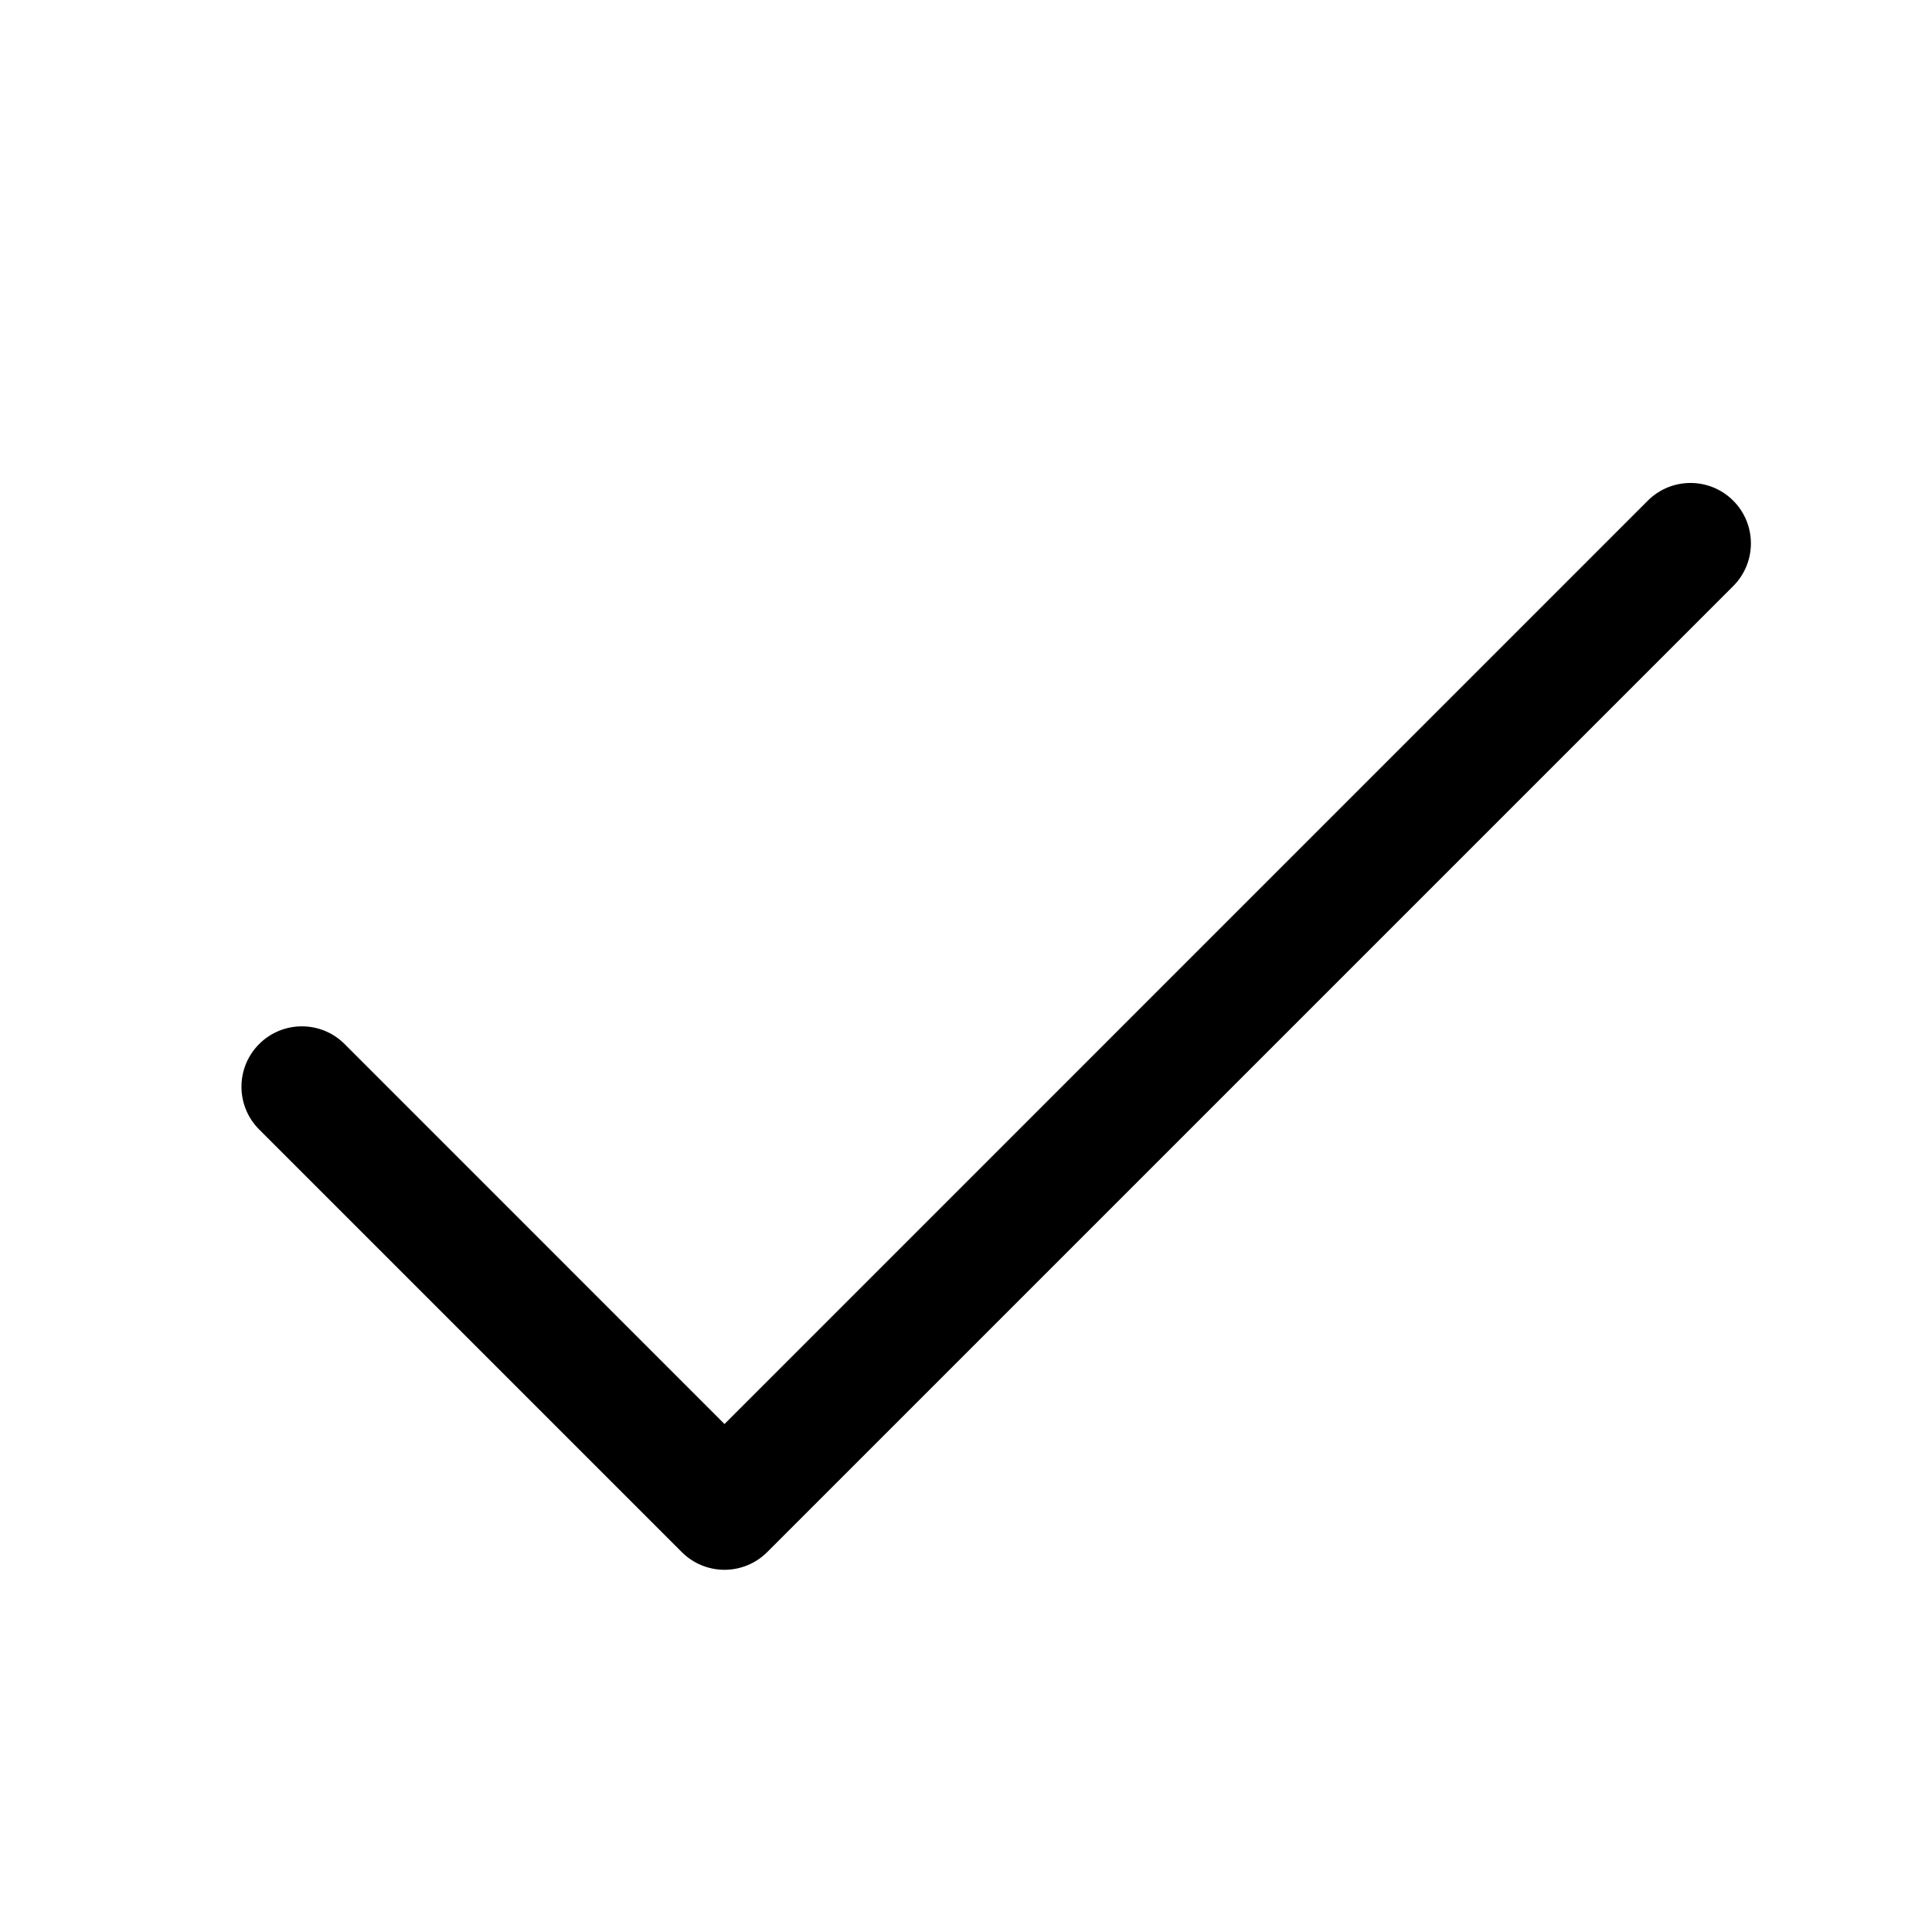
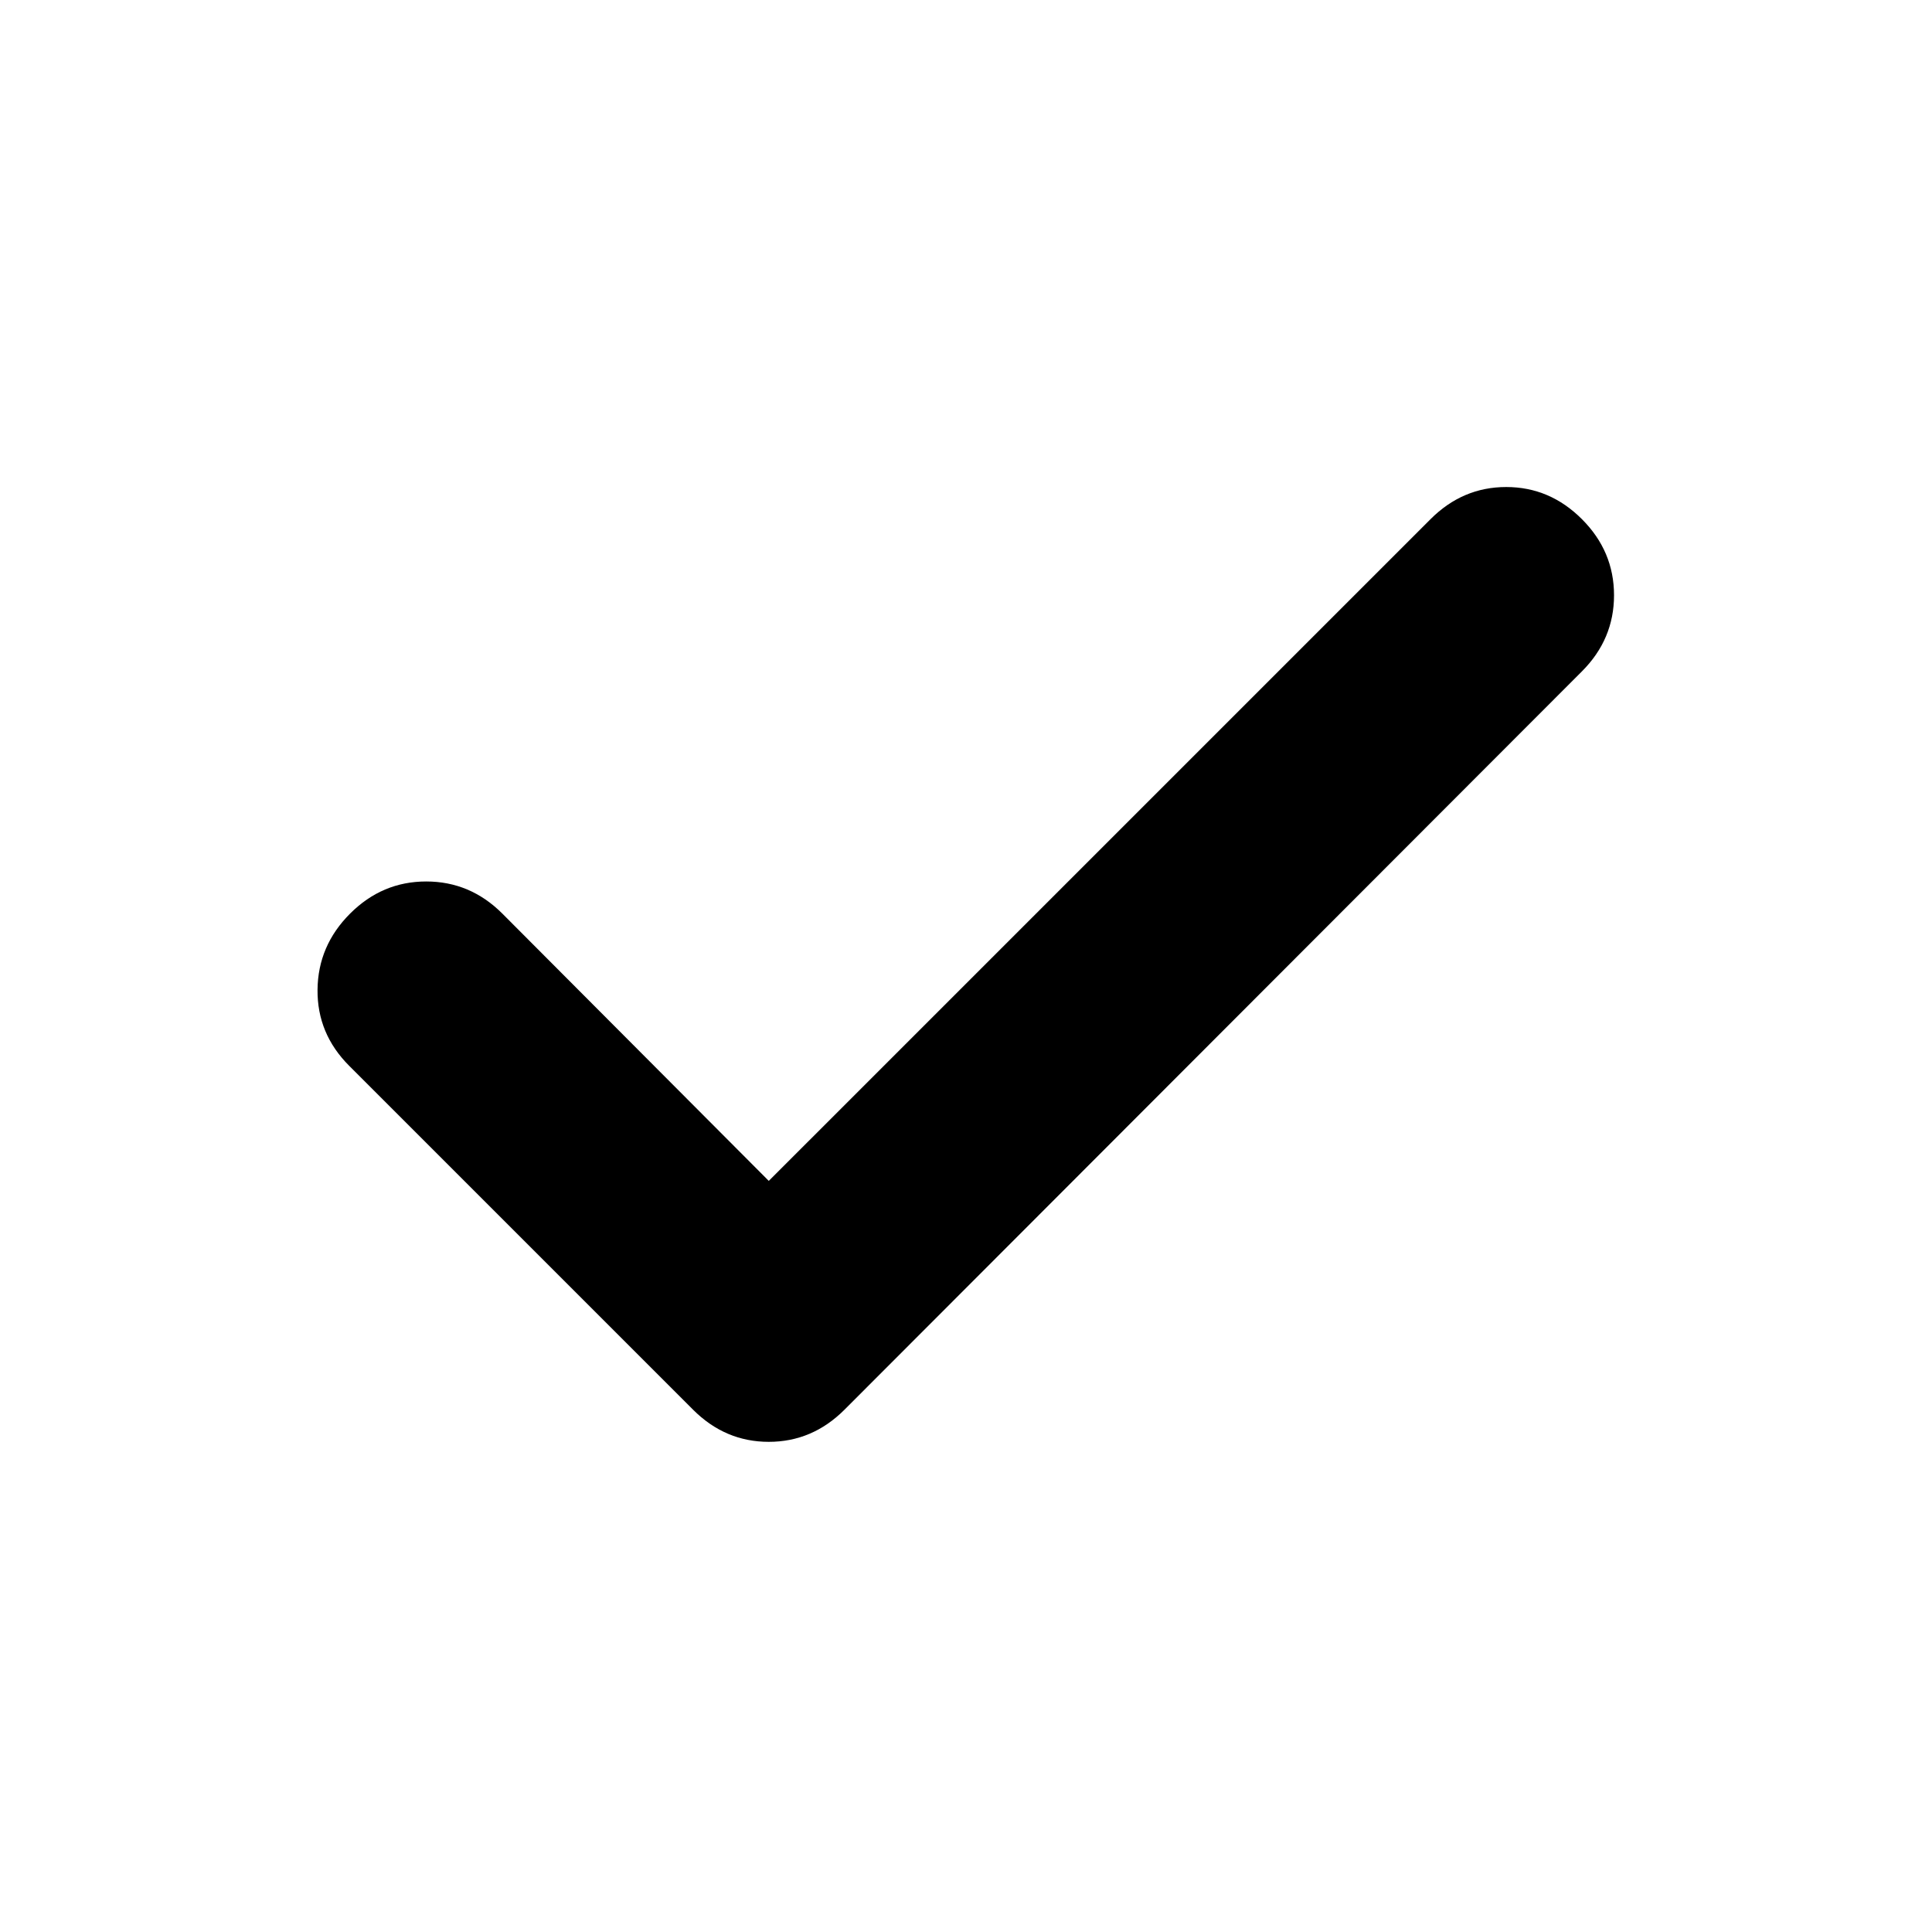
- <svg xmlns="http://www.w3.org/2000/svg" width="24" height="24" fill="#000000" viewBox="0 0 256 256">
-   <path d="M229.66,77.66l-128,128a8,8,0,0,1-11.32,0l-56-56a8,8,0,0,1,11.32-11.32L96,188.69,218.34,66.34a8,8,0,0,1,11.32,11.32Z" />
+ <svg xmlns="http://www.w3.org/2000/svg" height="24" viewBox="0 -960 960 960" width="24">
+   <path d="m382-373.22 328.83-328.82Q726.78-718 748.43-718q21.66 0 37.61 15.96Q802-686.09 802-664.22t-15.96 37.83L419.61-259.52q-15.96 15.96-37.61 15.96t-37.61-15.96L173.52-430.39q-15.96-15.96-15.74-37.83.22-21.87 16.18-37.82Q189.91-522 211.78-522t37.83 15.96L382-373.22Z" />
</svg>
